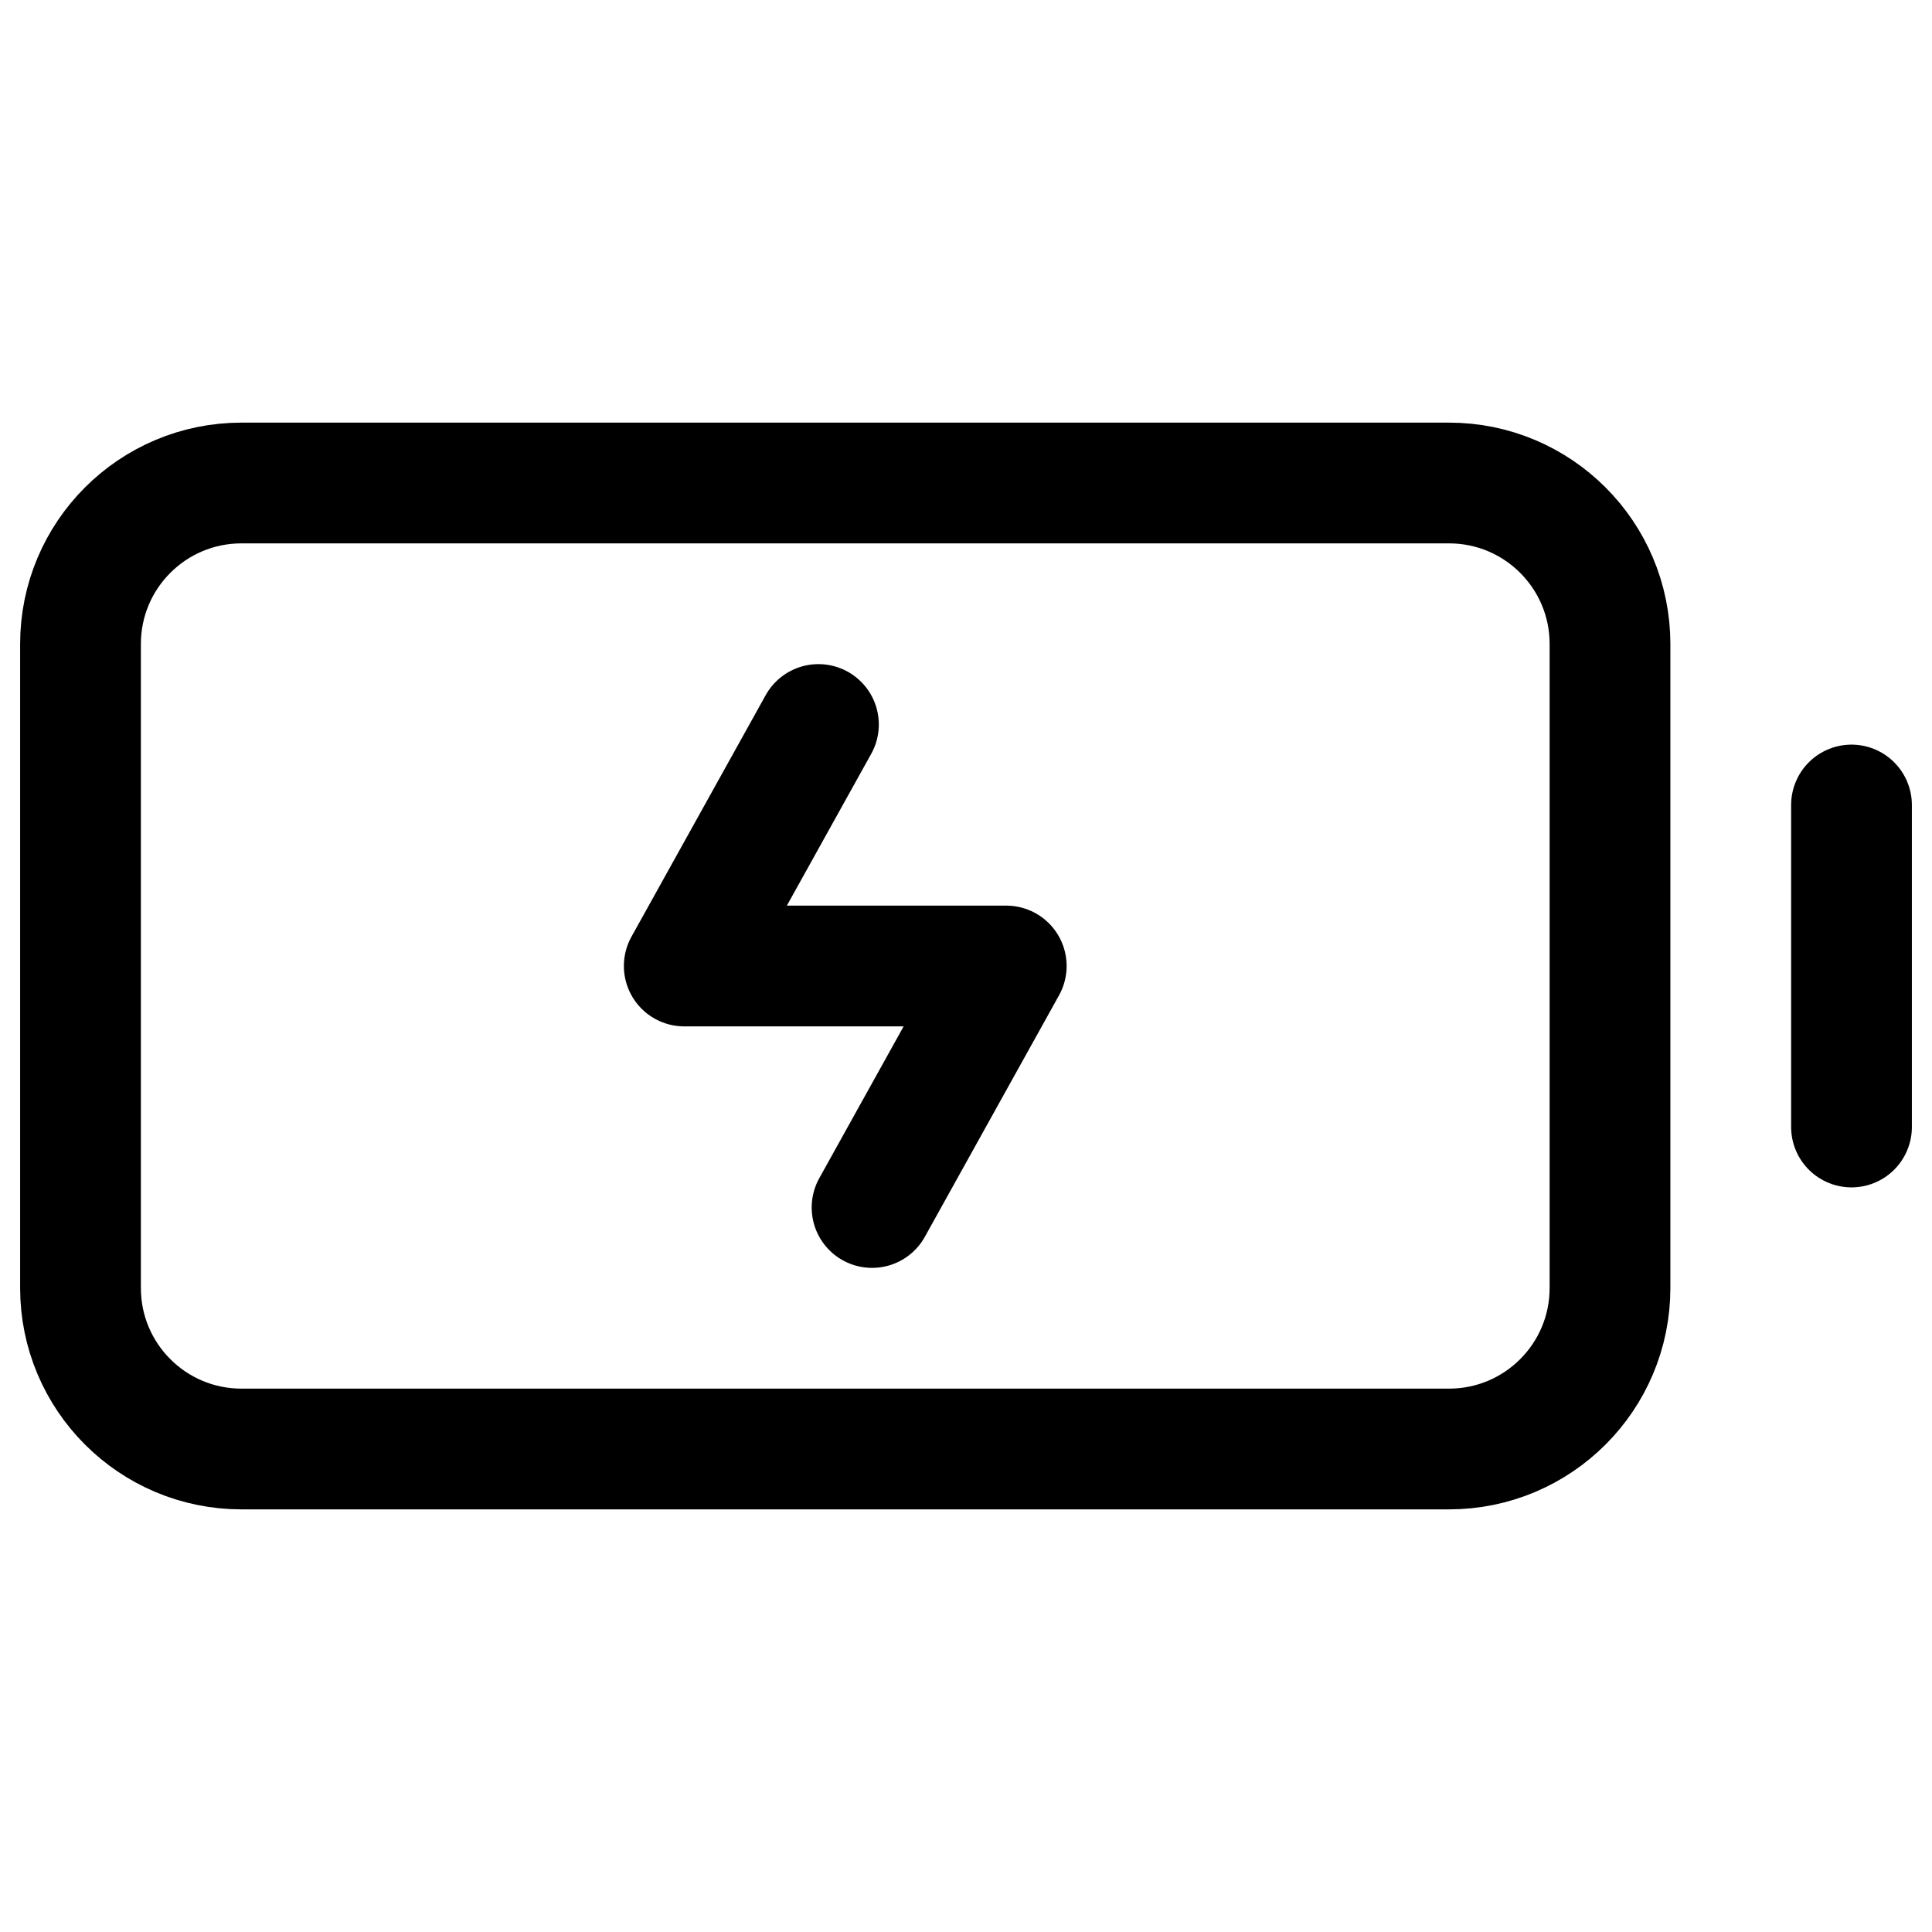
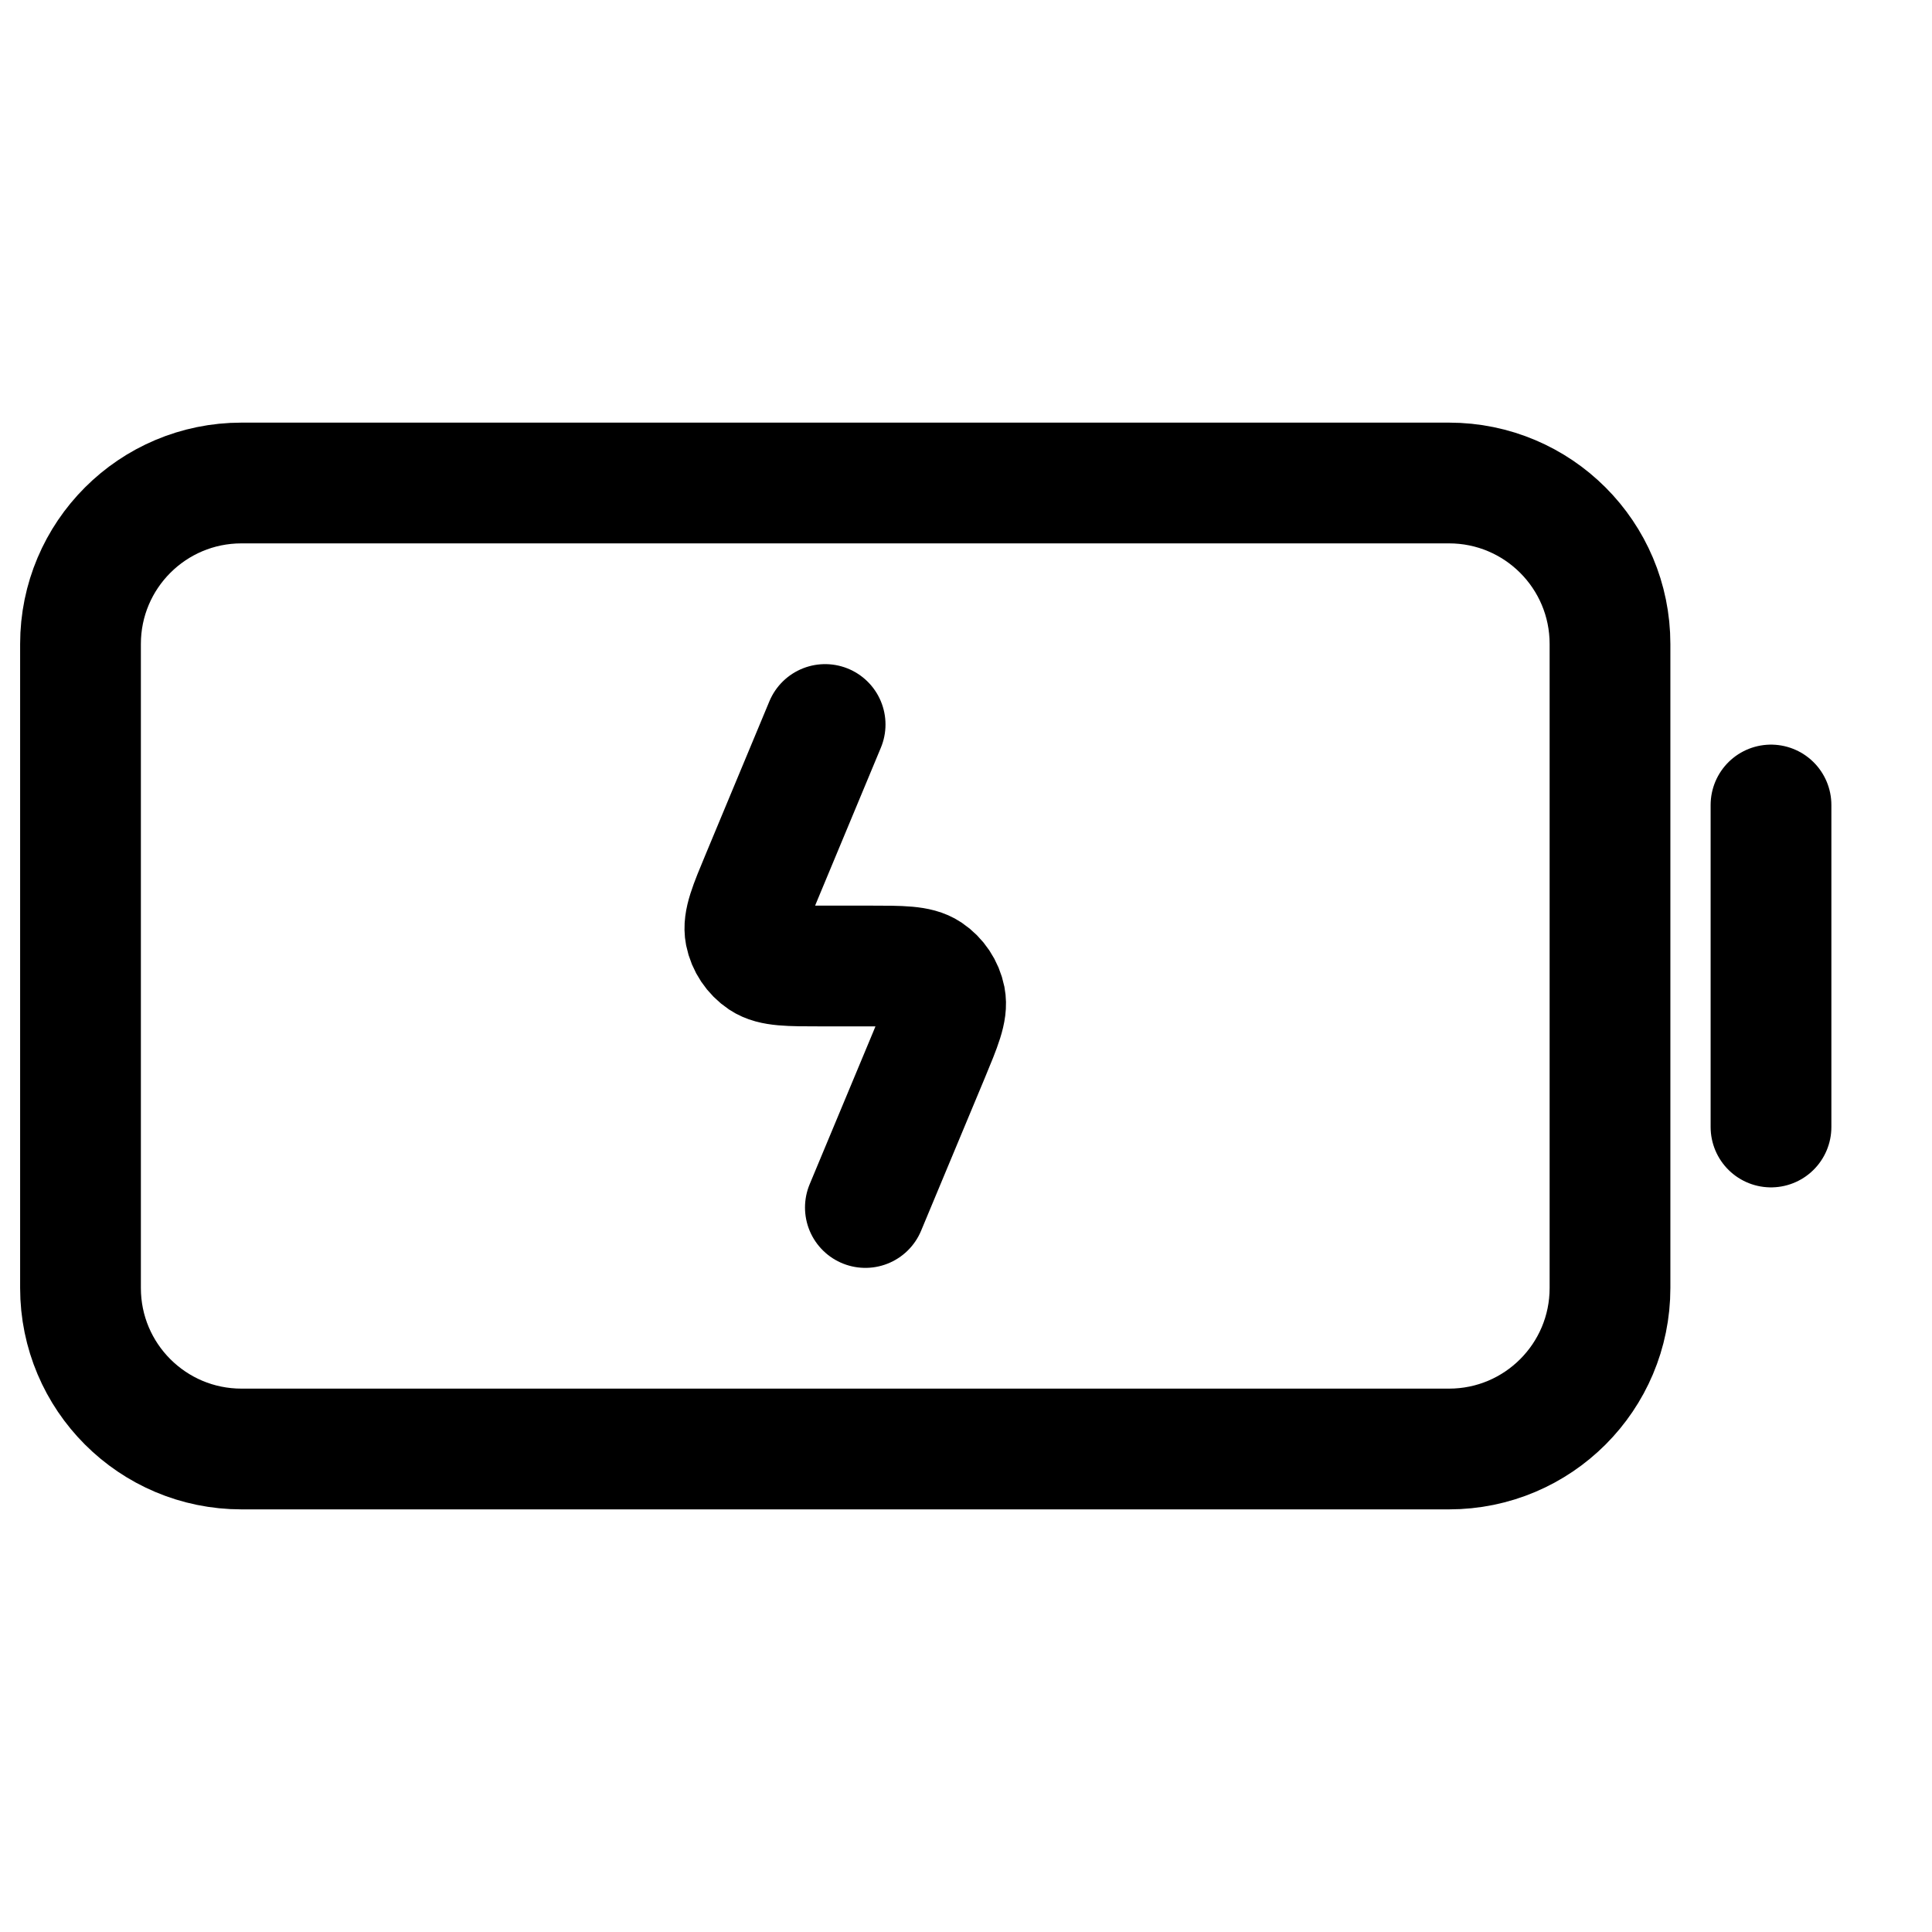
<svg xmlns="http://www.w3.org/2000/svg" width="24" height="24" viewBox="0 0 24 24" fill="none">
-   <rect width="24" height="24" fill="white" />
-   <path d="M23 10V14" stroke="black" stroke-width="1.5" stroke-linecap="round" stroke-linejoin="round" />
-   <path d="M1 16V8C1 6.895 1.895 6 3 6H18C19.105 6 20 6.895 20 8V16C20 17.105 19.105 18 18 18H3C1.895 18 1 17.105 1 16Z" stroke="black" stroke-width="1.5" />
-   <path d="M10.167 9L8.5 12H12.5L10.833 15" stroke="black" stroke-width="1.5" stroke-linecap="round" stroke-linejoin="round" />
+   <g clip-path="url(#clip0_1_6558)">
+     <path d="M24 0H0V24H24V0Z" fill="white" />
+     <path d="M22 10V14" stroke="black" stroke-width="1.5" stroke-linecap="round" stroke-linejoin="round" />
+     <path d="M1 16V8C1 6.895 1.895 6 3 6H18C19.105 6 20 6.895 20 8V16C20 17.105 19.105 18 18 18H3C1.895 18 1 17.105 1 16Z" stroke="black" stroke-width="1.5" />
+     <path d="M10.25 9L9.462 10.892C9.307 11.263 9.23 11.448 9.259 11.597C9.285 11.727 9.362 11.842 9.472 11.916C9.598 12 9.799 12 10.2 12H10.8C11.201 12 11.402 12 11.528 12.084C11.638 12.158 11.715 12.273 11.741 12.403C11.77 12.552 11.693 12.737 11.539 13.108L10.75 15" stroke="black" stroke-width="1.5" stroke-linecap="round" stroke-linejoin="round" />
+   </g>
+   <defs>
+     <clipPath id="clip0_1_6558">
+       <rect width="24" height="24" fill="white" />
+     </clipPath>
+   </defs>
</svg>
